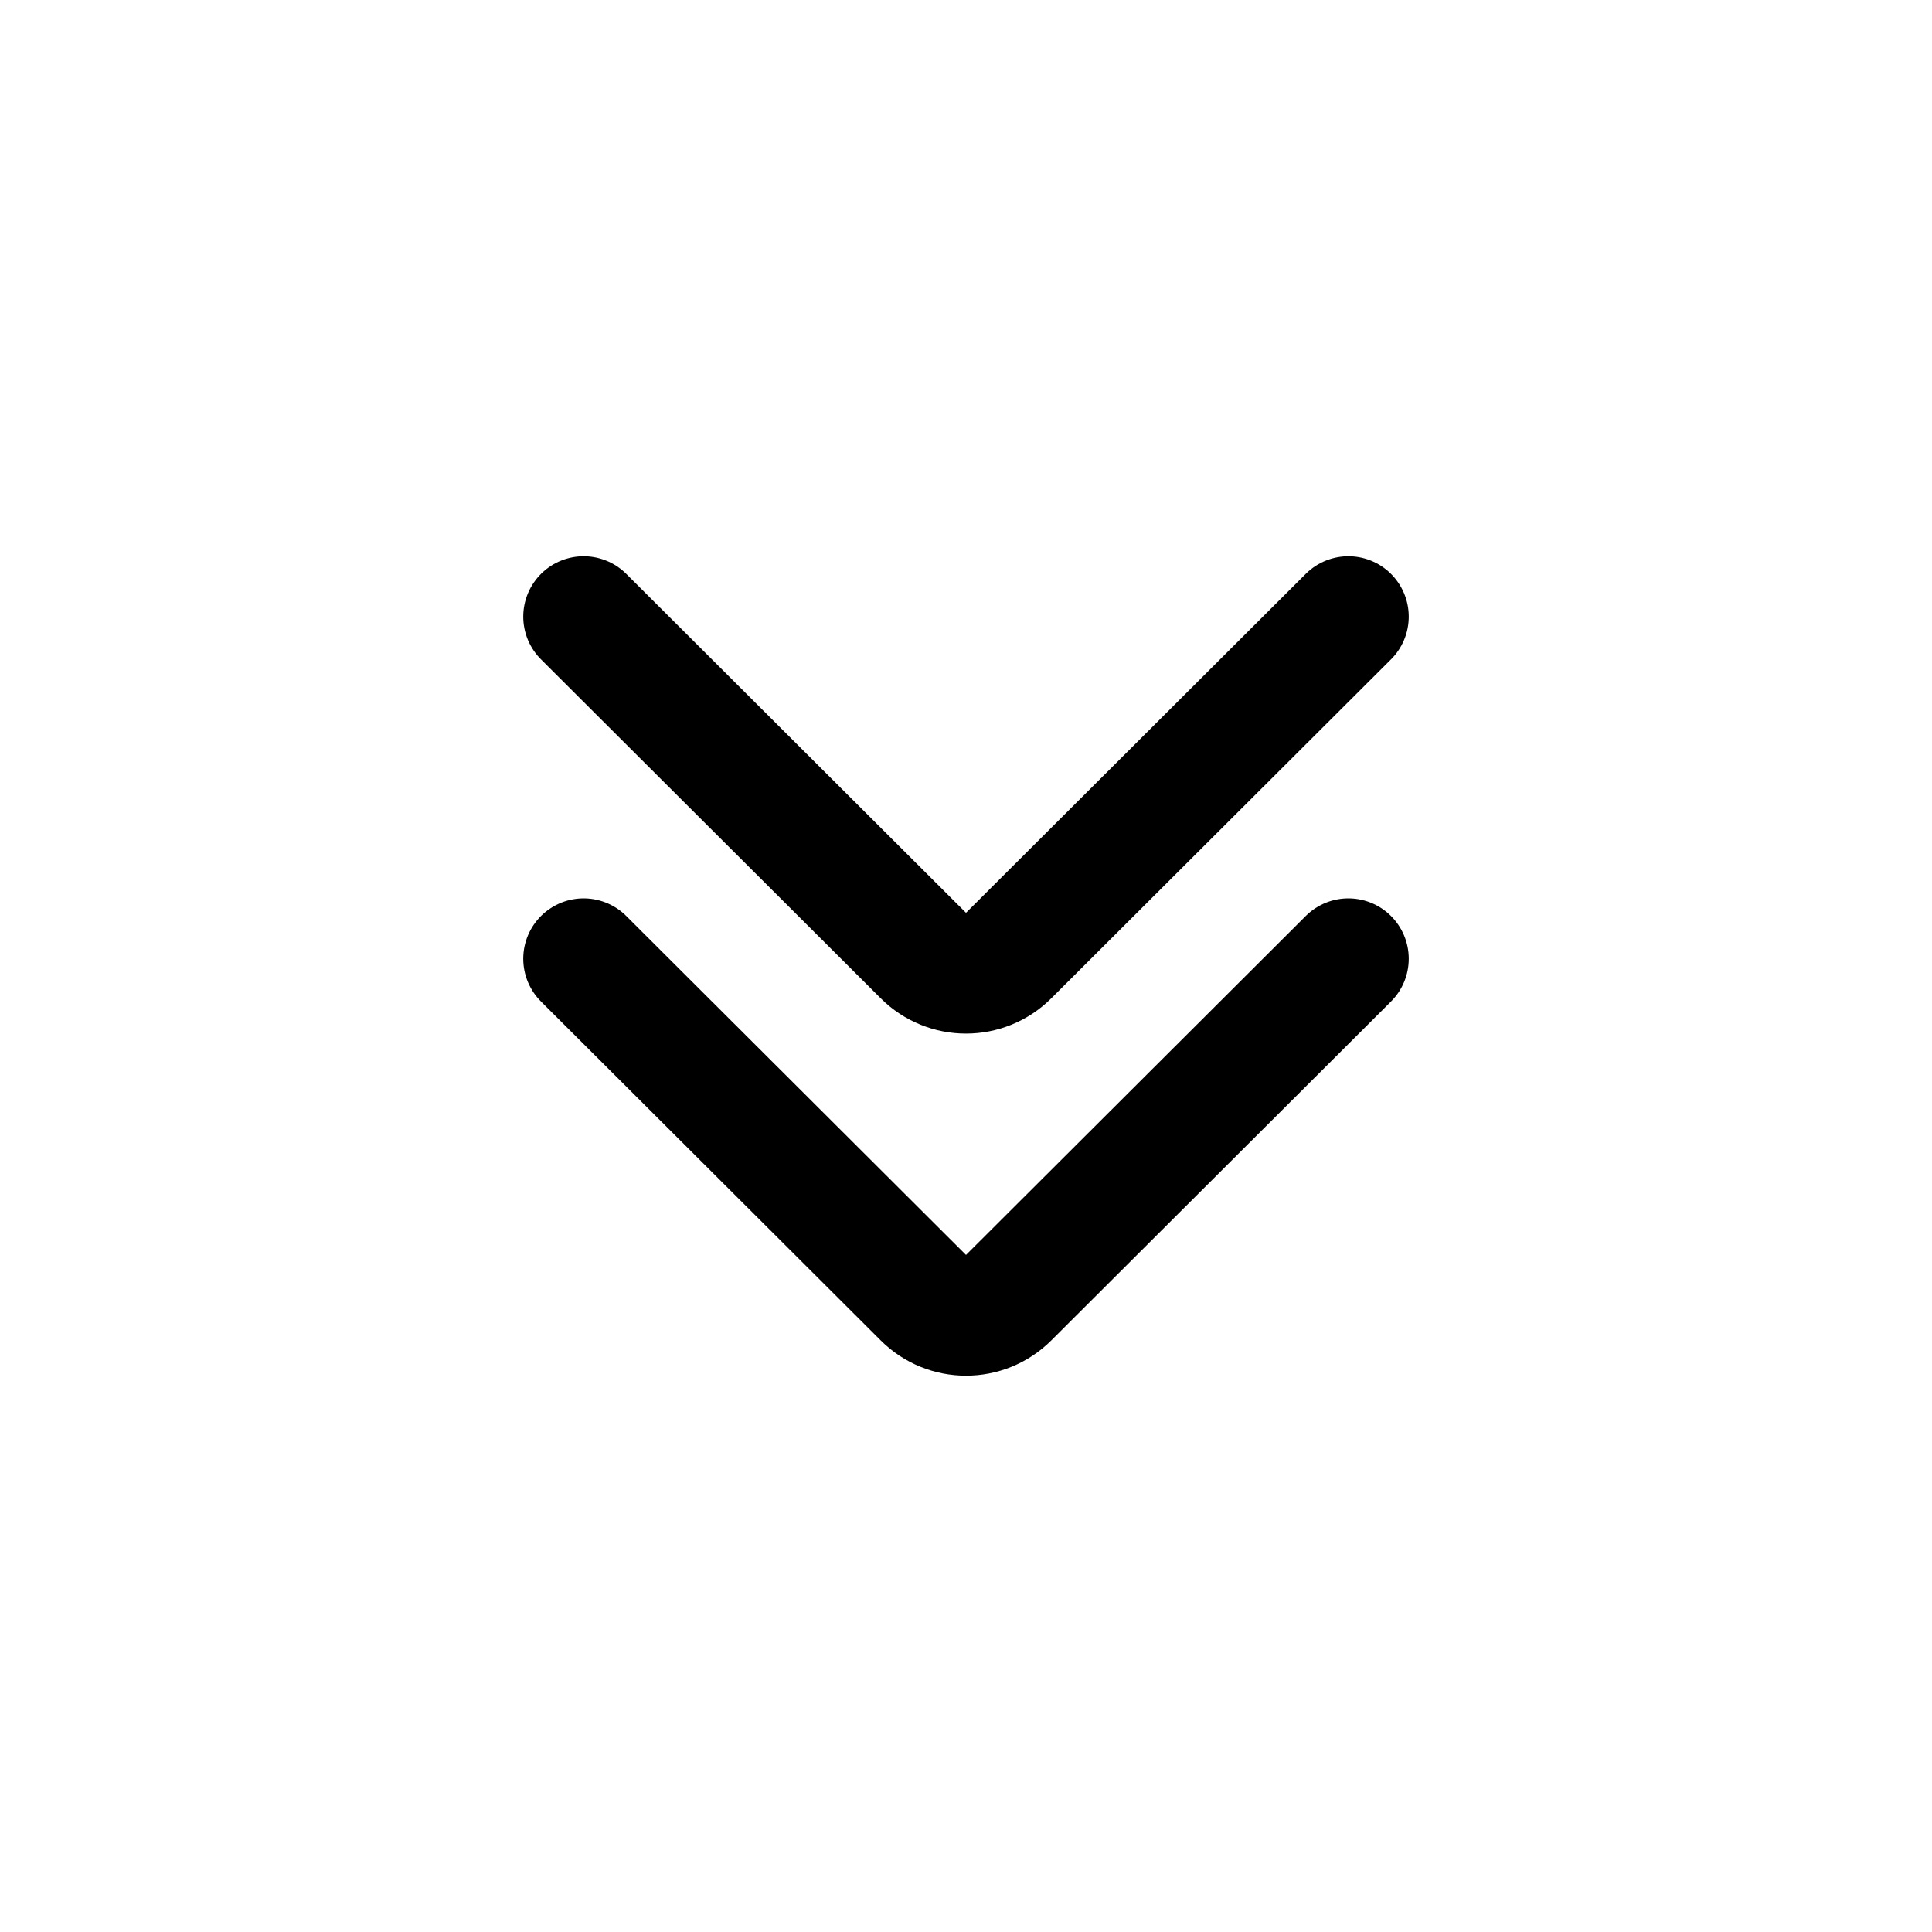
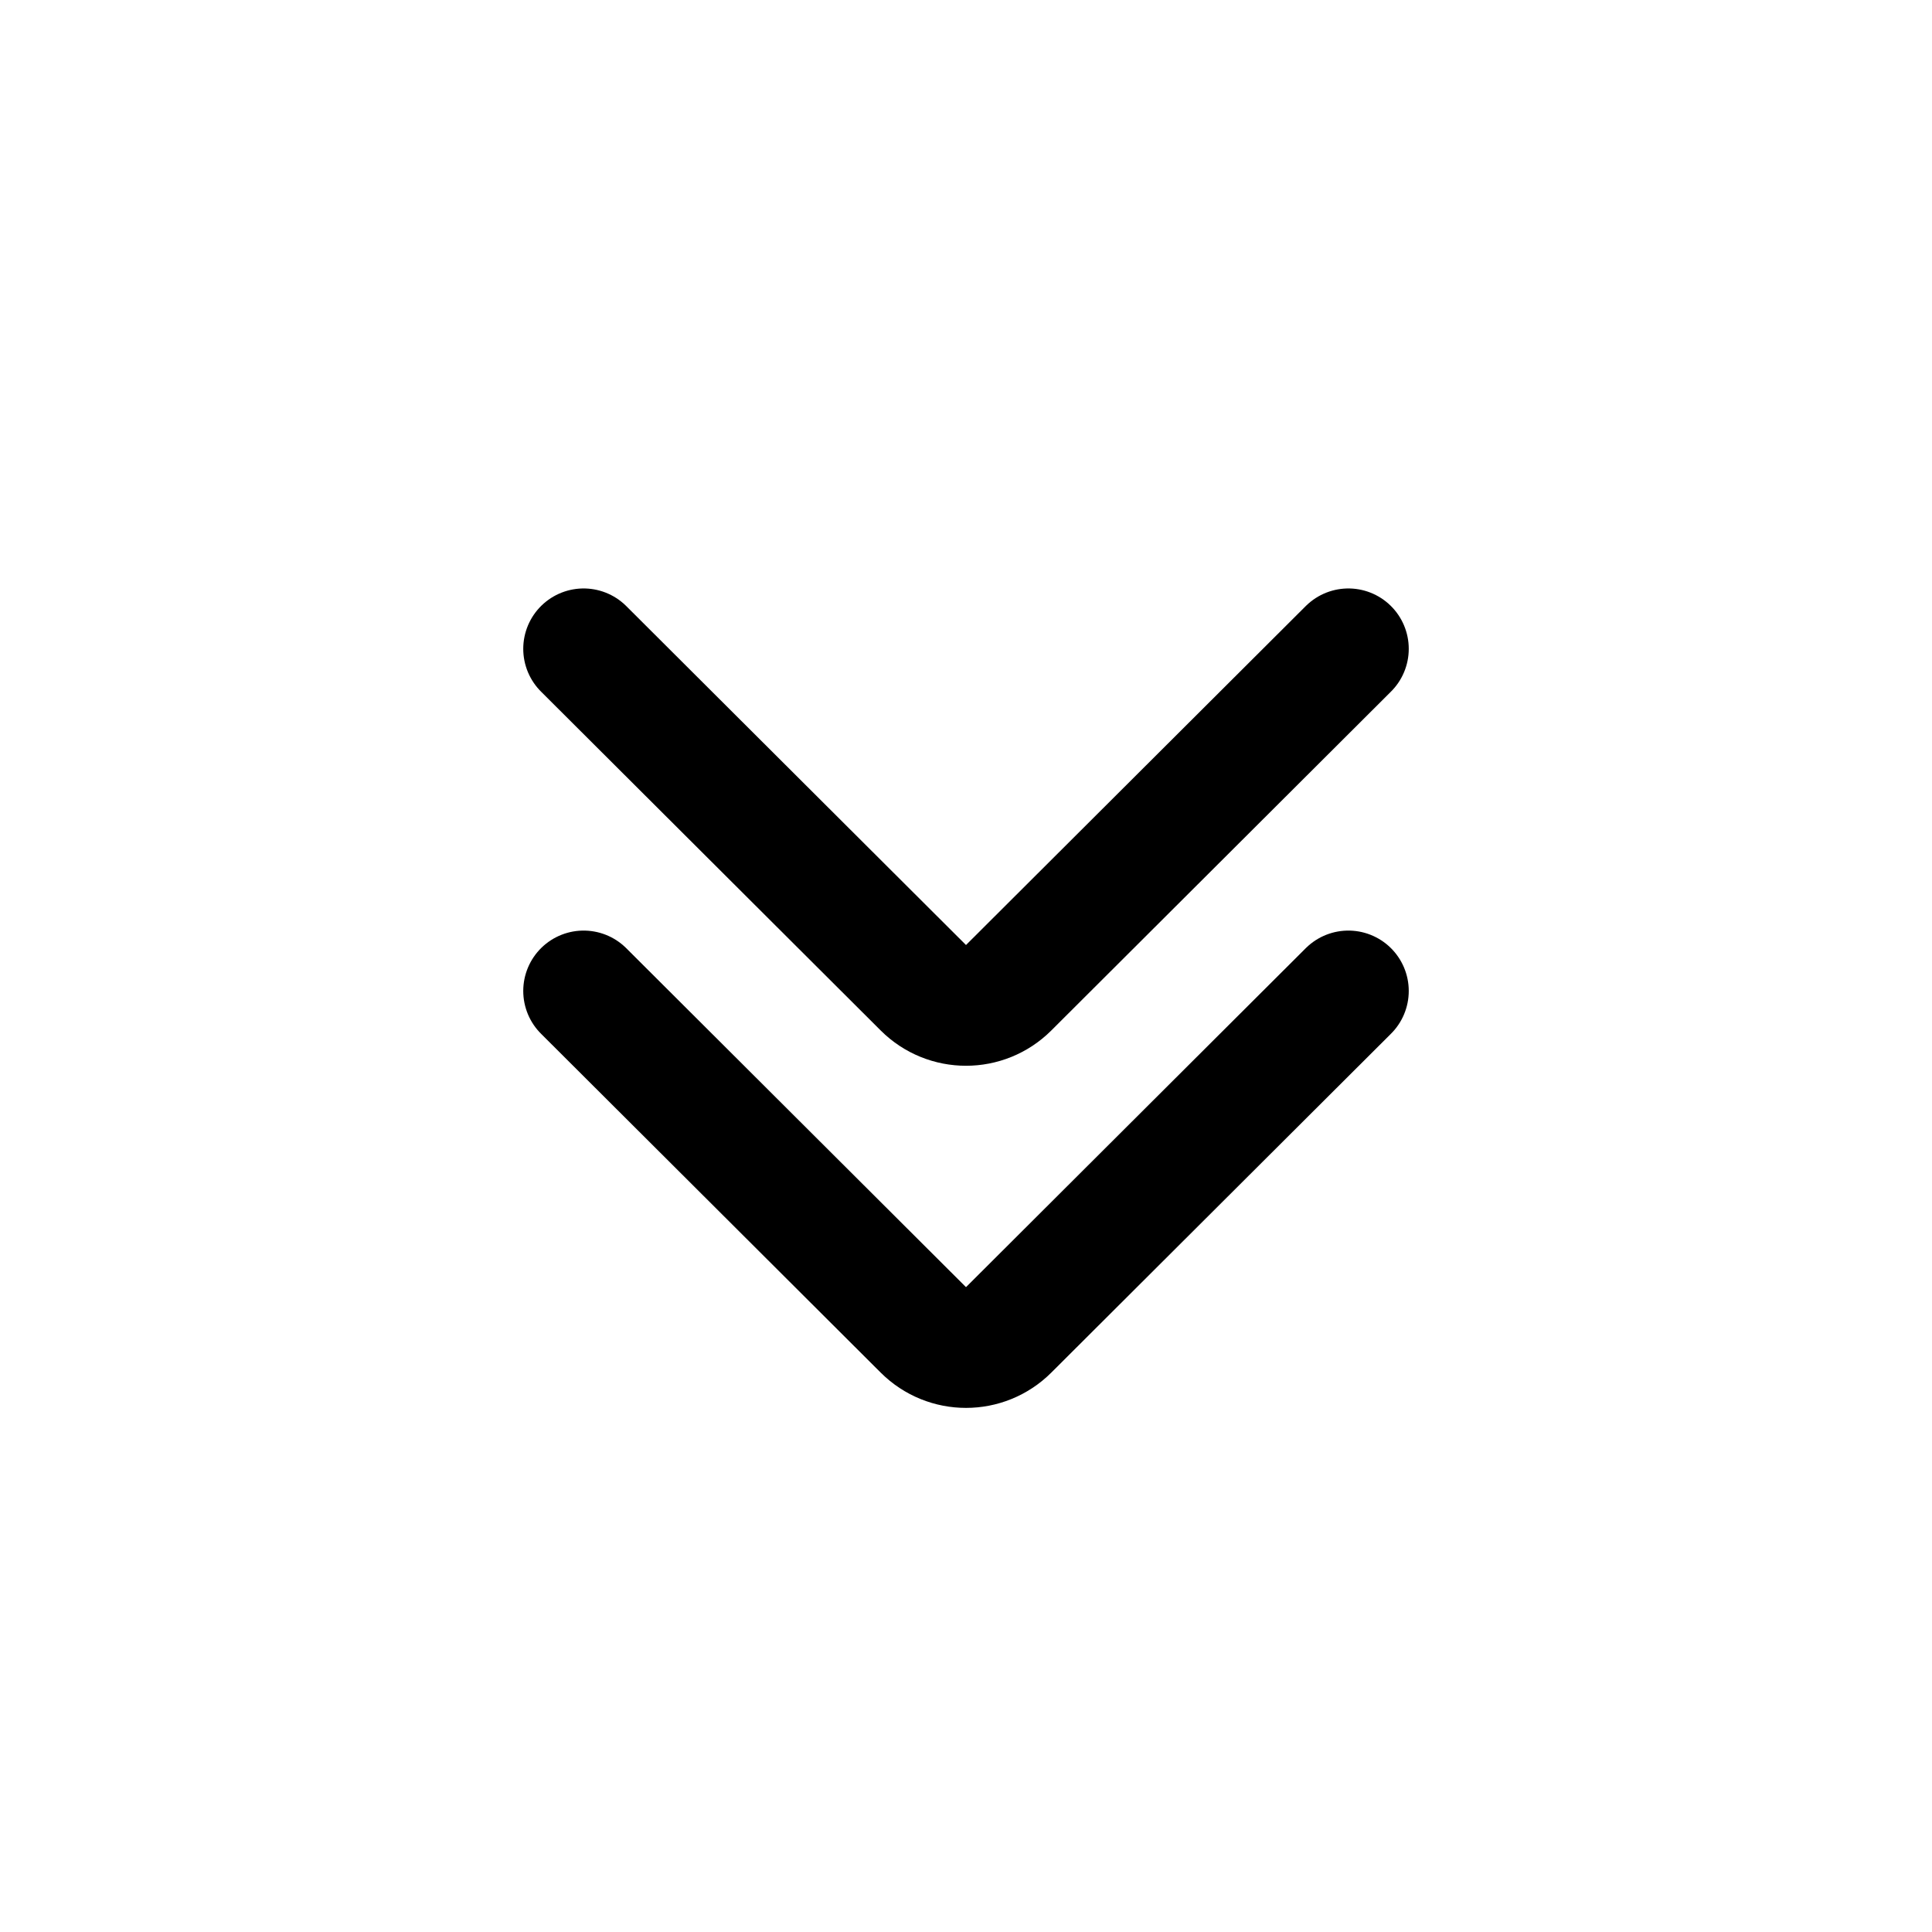
<svg xmlns="http://www.w3.org/2000/svg" viewBox="0 0 24 24" fill="none" stroke="currentColor" stroke-width="1.5" stroke-linecap="round" stroke-linejoin="round">
-   <path d="M7.25 7.66L11.47 11.87A0.75 0.75 0 0 0 12.53 11.87L16.75 7.66" />
-   <path d="M7.25 11.91L11.47 16.12A0.75 0.75 0 0 0 12.53 16.12L16.75 11.91" />
+   <path d="M7.25 8.06L11.47 12.27A0.75 0.75 0 0 0 12.53 12.27L16.75 8.06" />
+   <path d="M7.25 12.31L11.47 16.52A0.75 0.75 0 0 0 12.53 16.52L16.75 12.31" />
</svg>
